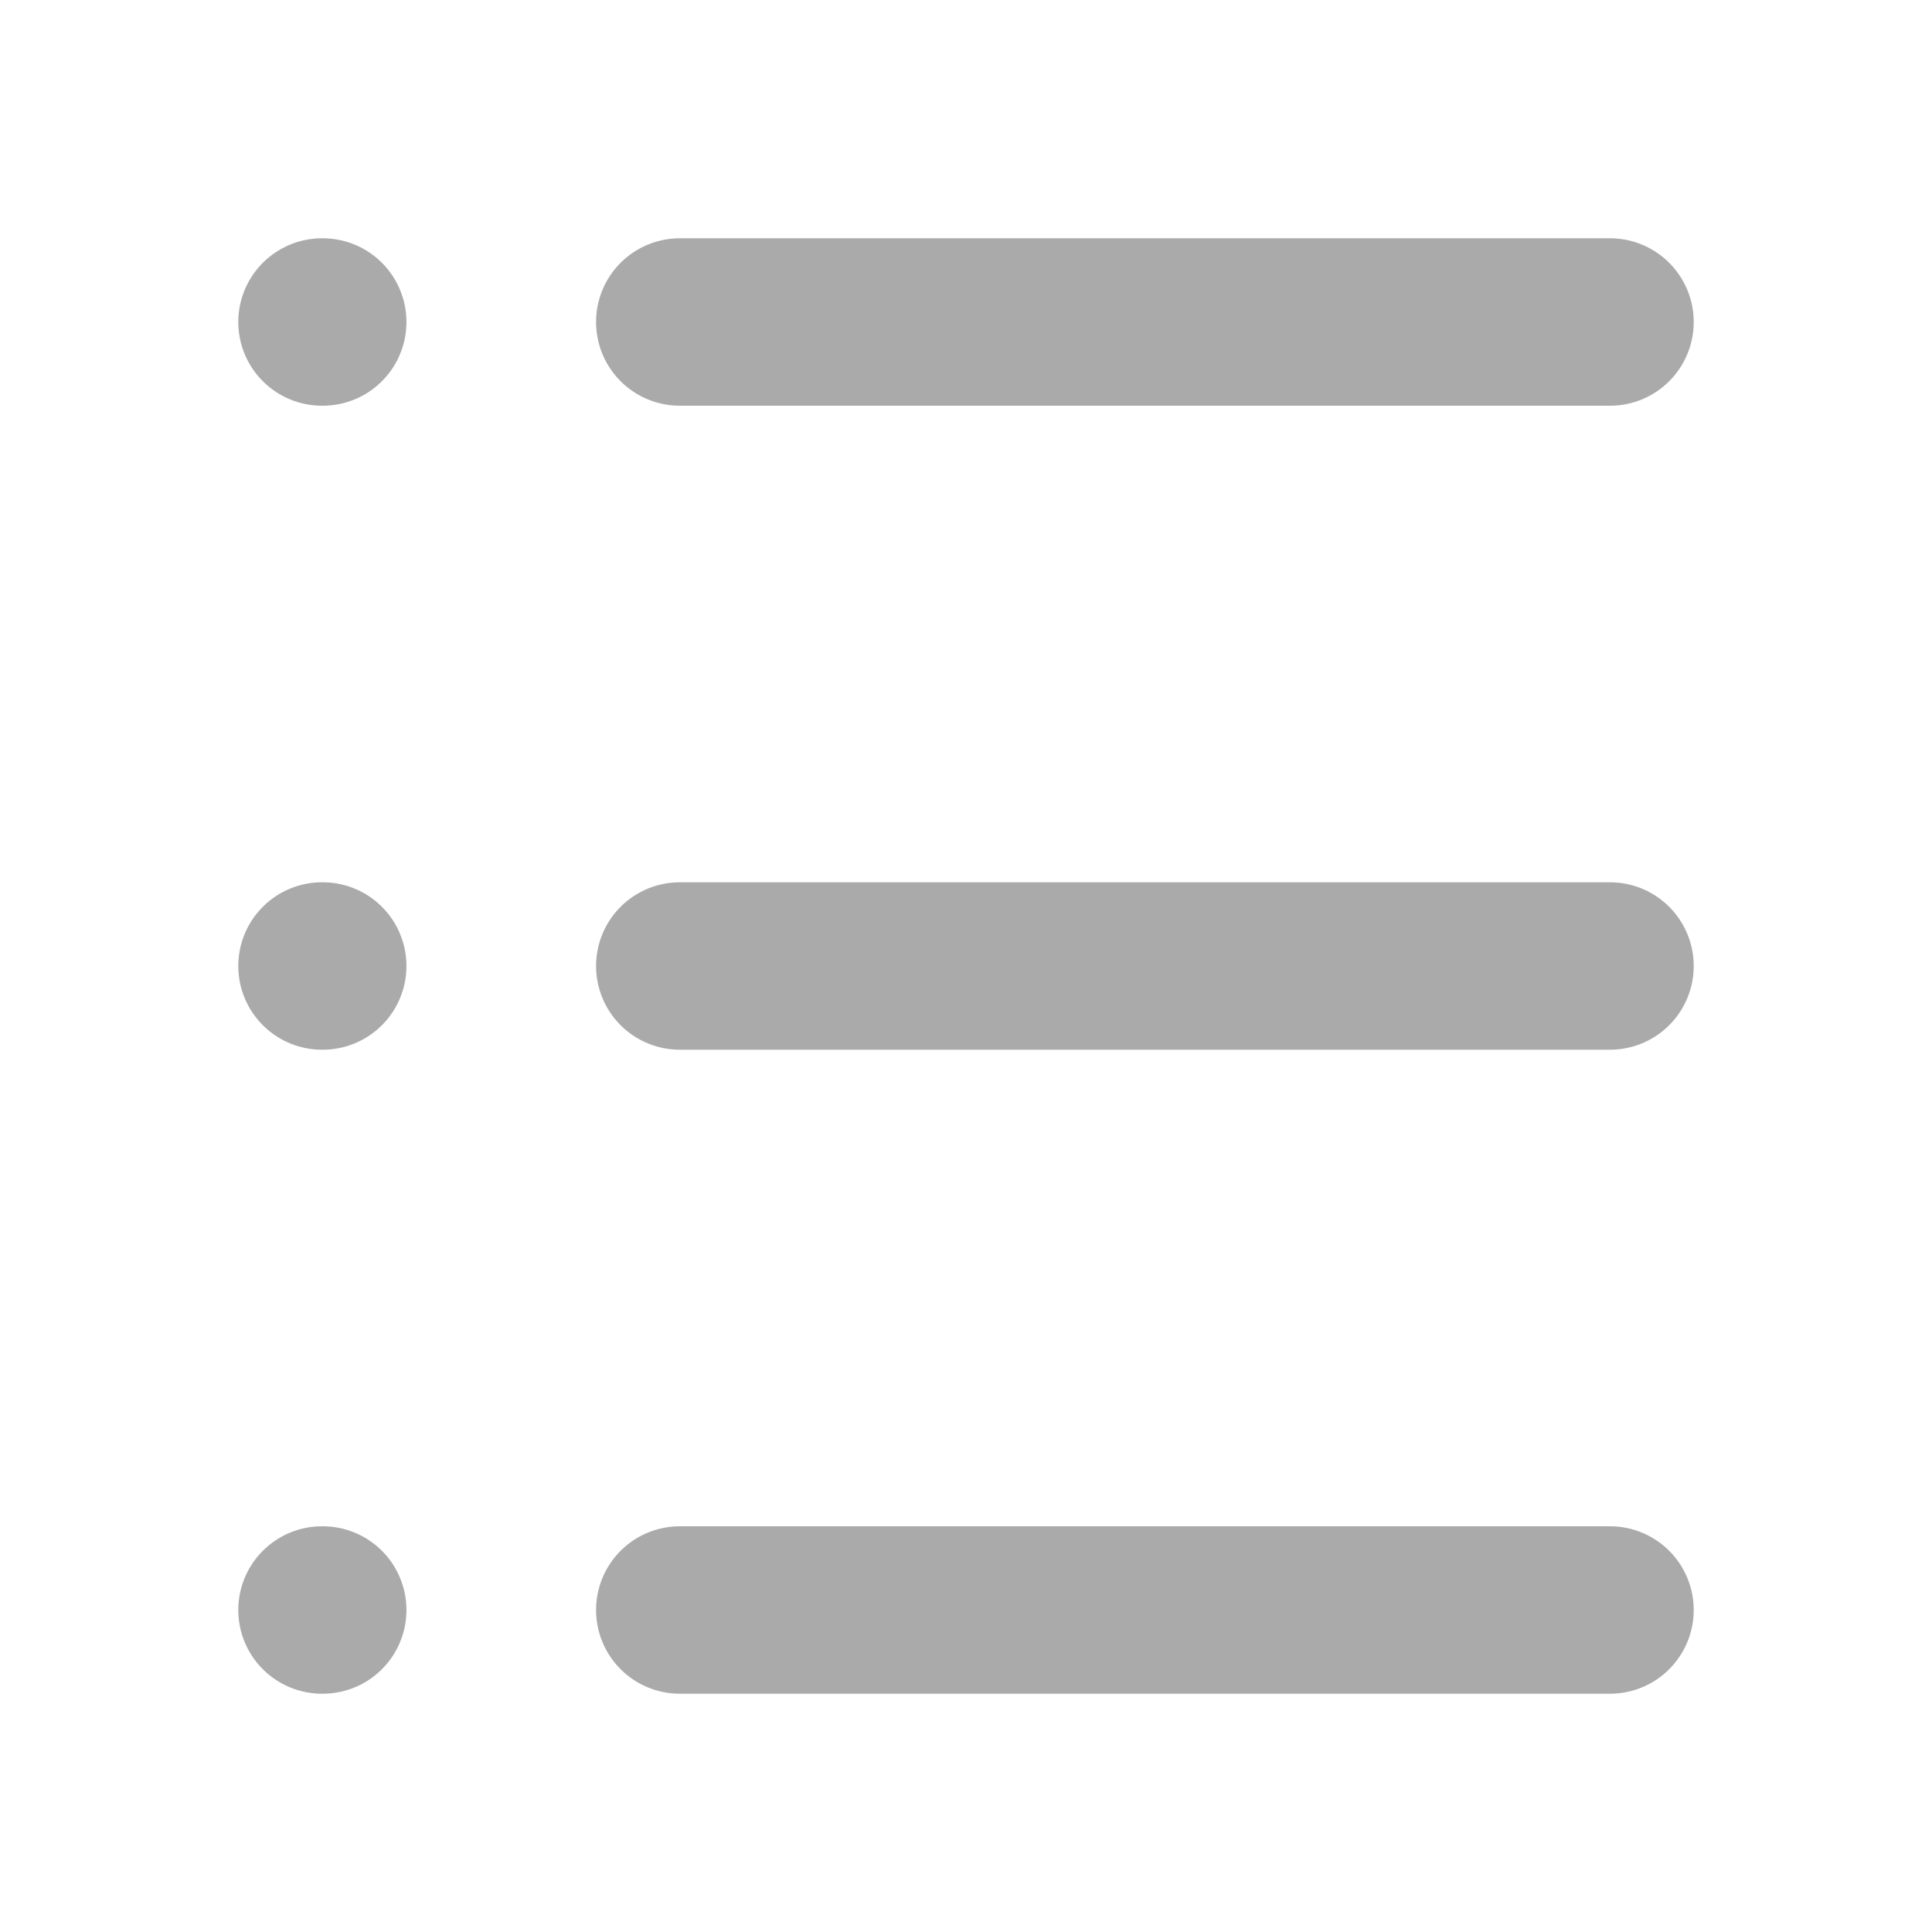
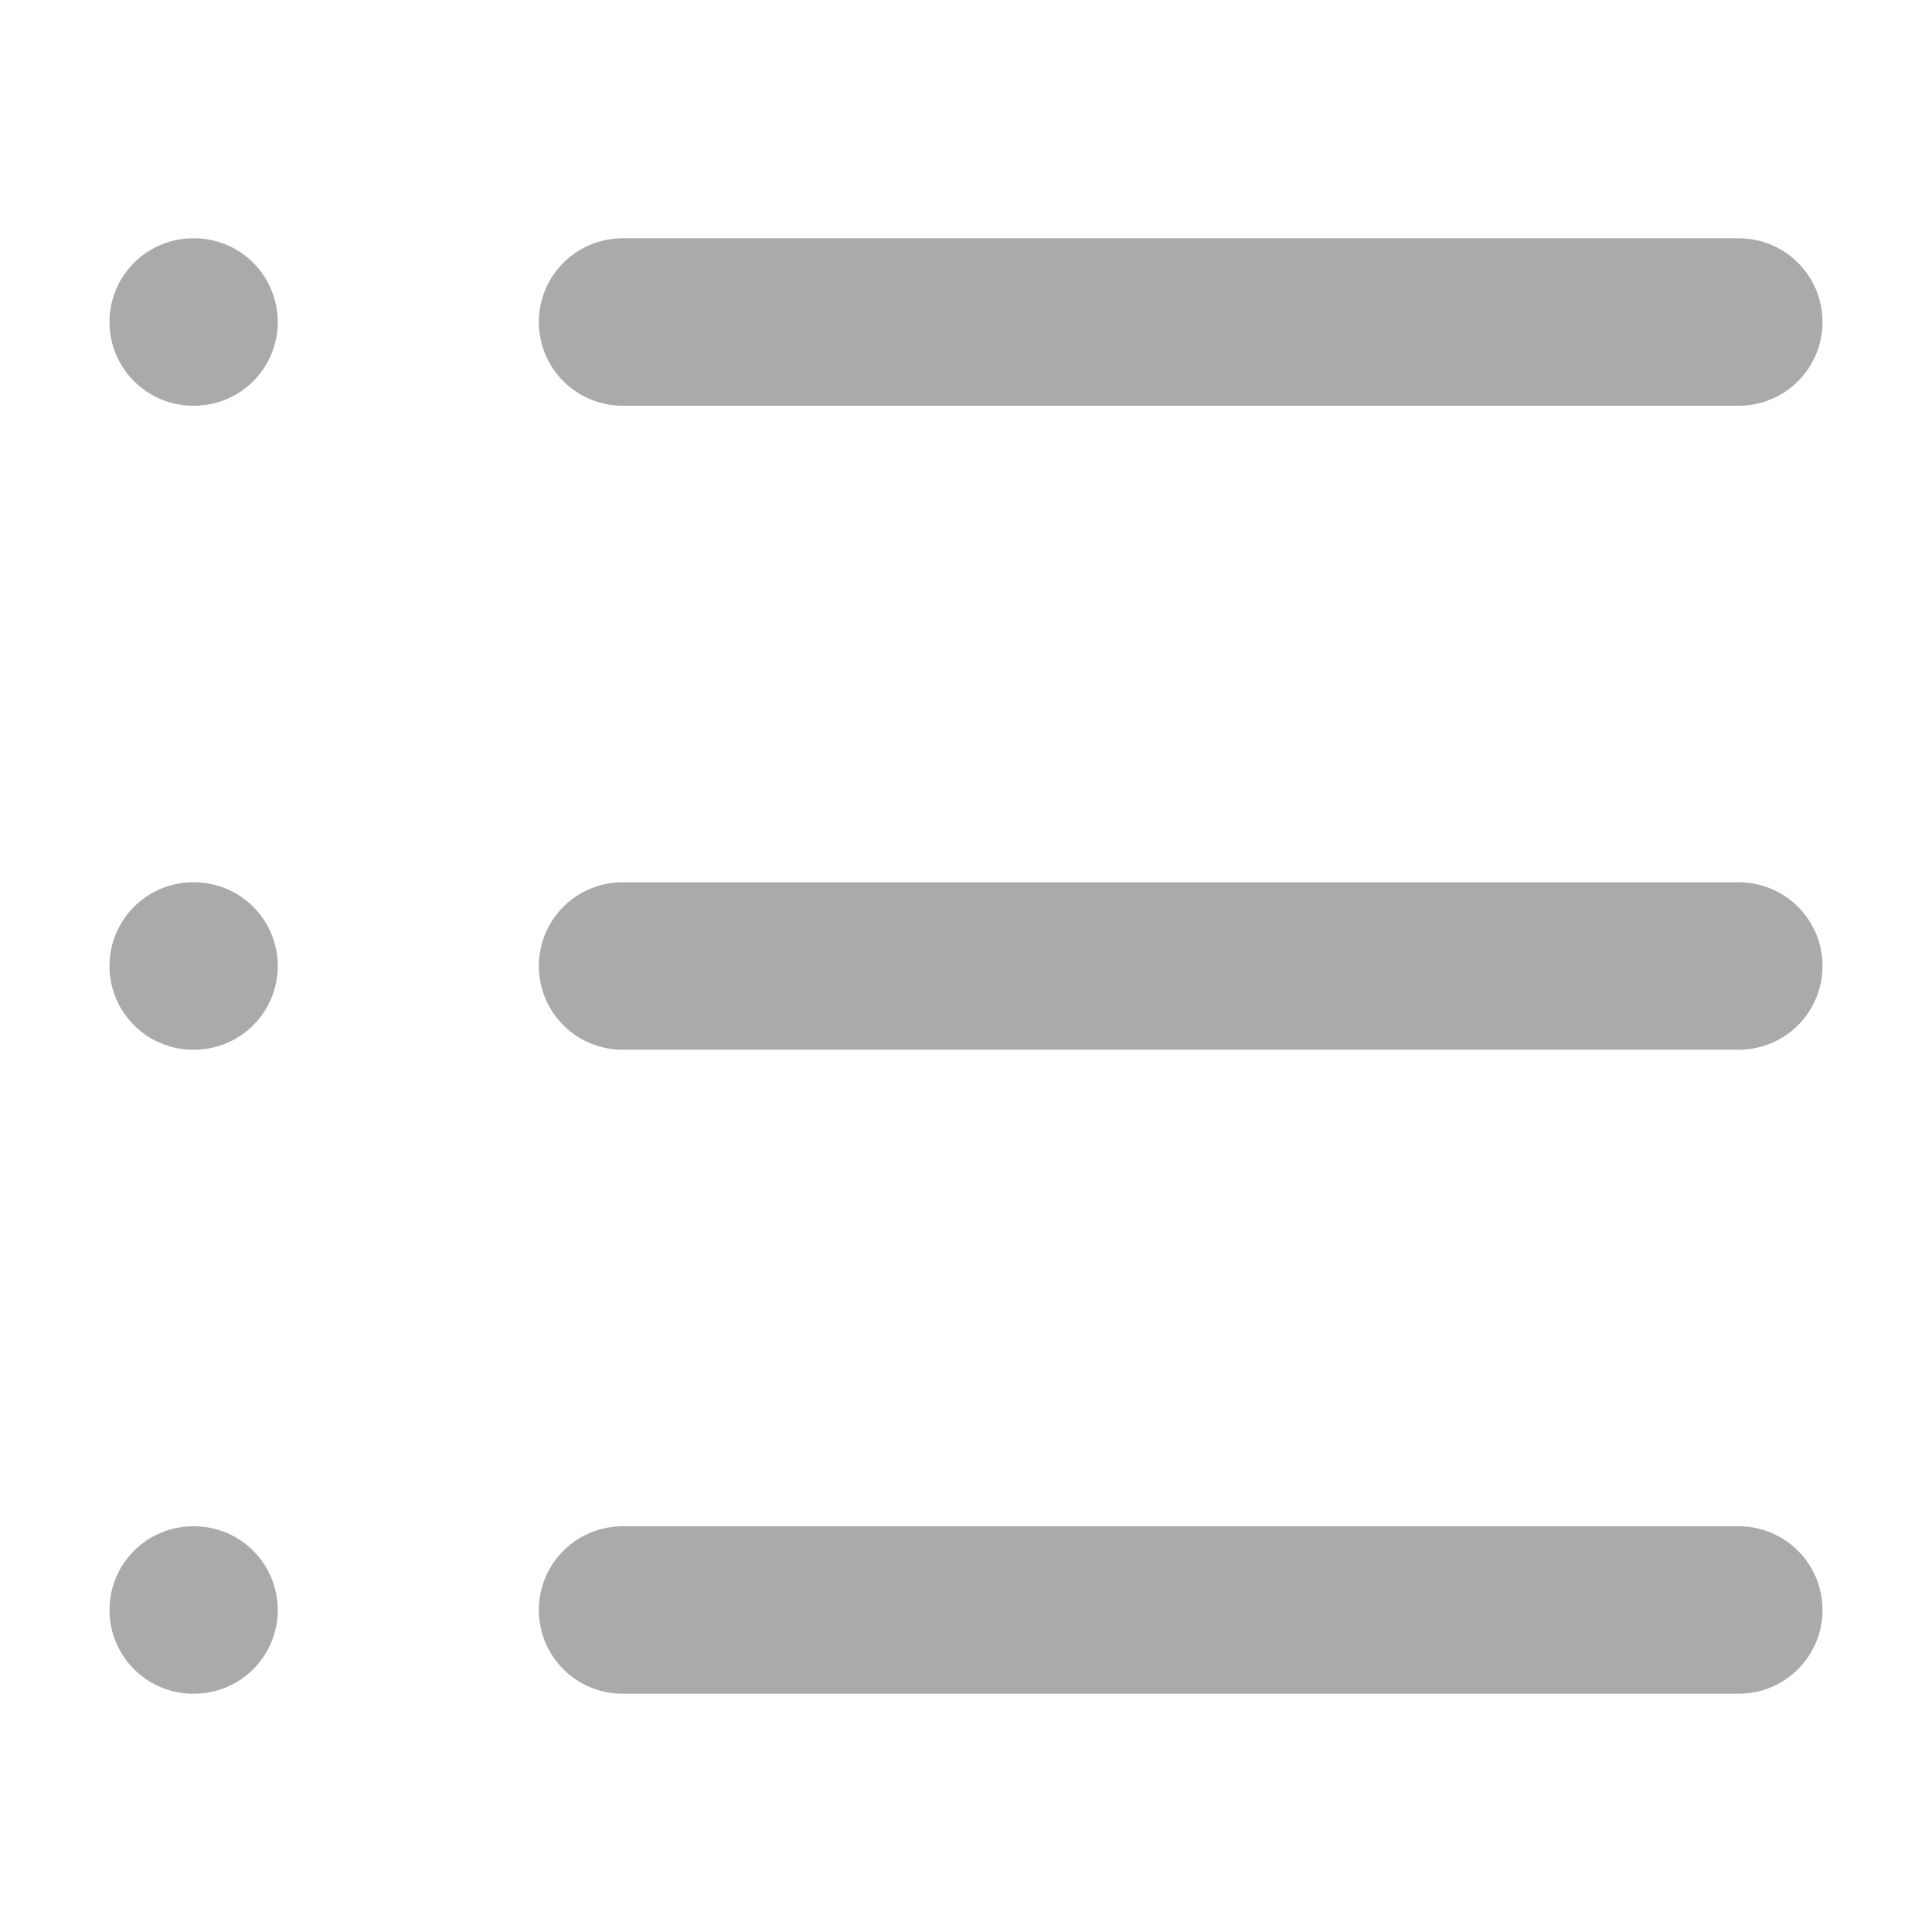
<svg xmlns="http://www.w3.org/2000/svg" width="150" height="150" viewBox="0 0 150 150" fill="none">
-   <path d="M52.778 25H125M52.778 75H125M52.778 125H125M25 25H25.056M25 75H25.056M25 125H25.056" stroke="#AAAAAA" stroke-width="13" stroke-linecap="round" stroke-linejoin="round" />
+   <path d="M48.333 25H135M48.333 75H135M48.333 125H135M15 25H15.067M15 75H15.067M15 125H15.067" stroke="#AAAAAA" stroke-width="13" stroke-linecap="round" stroke-linejoin="round" />
</svg>
